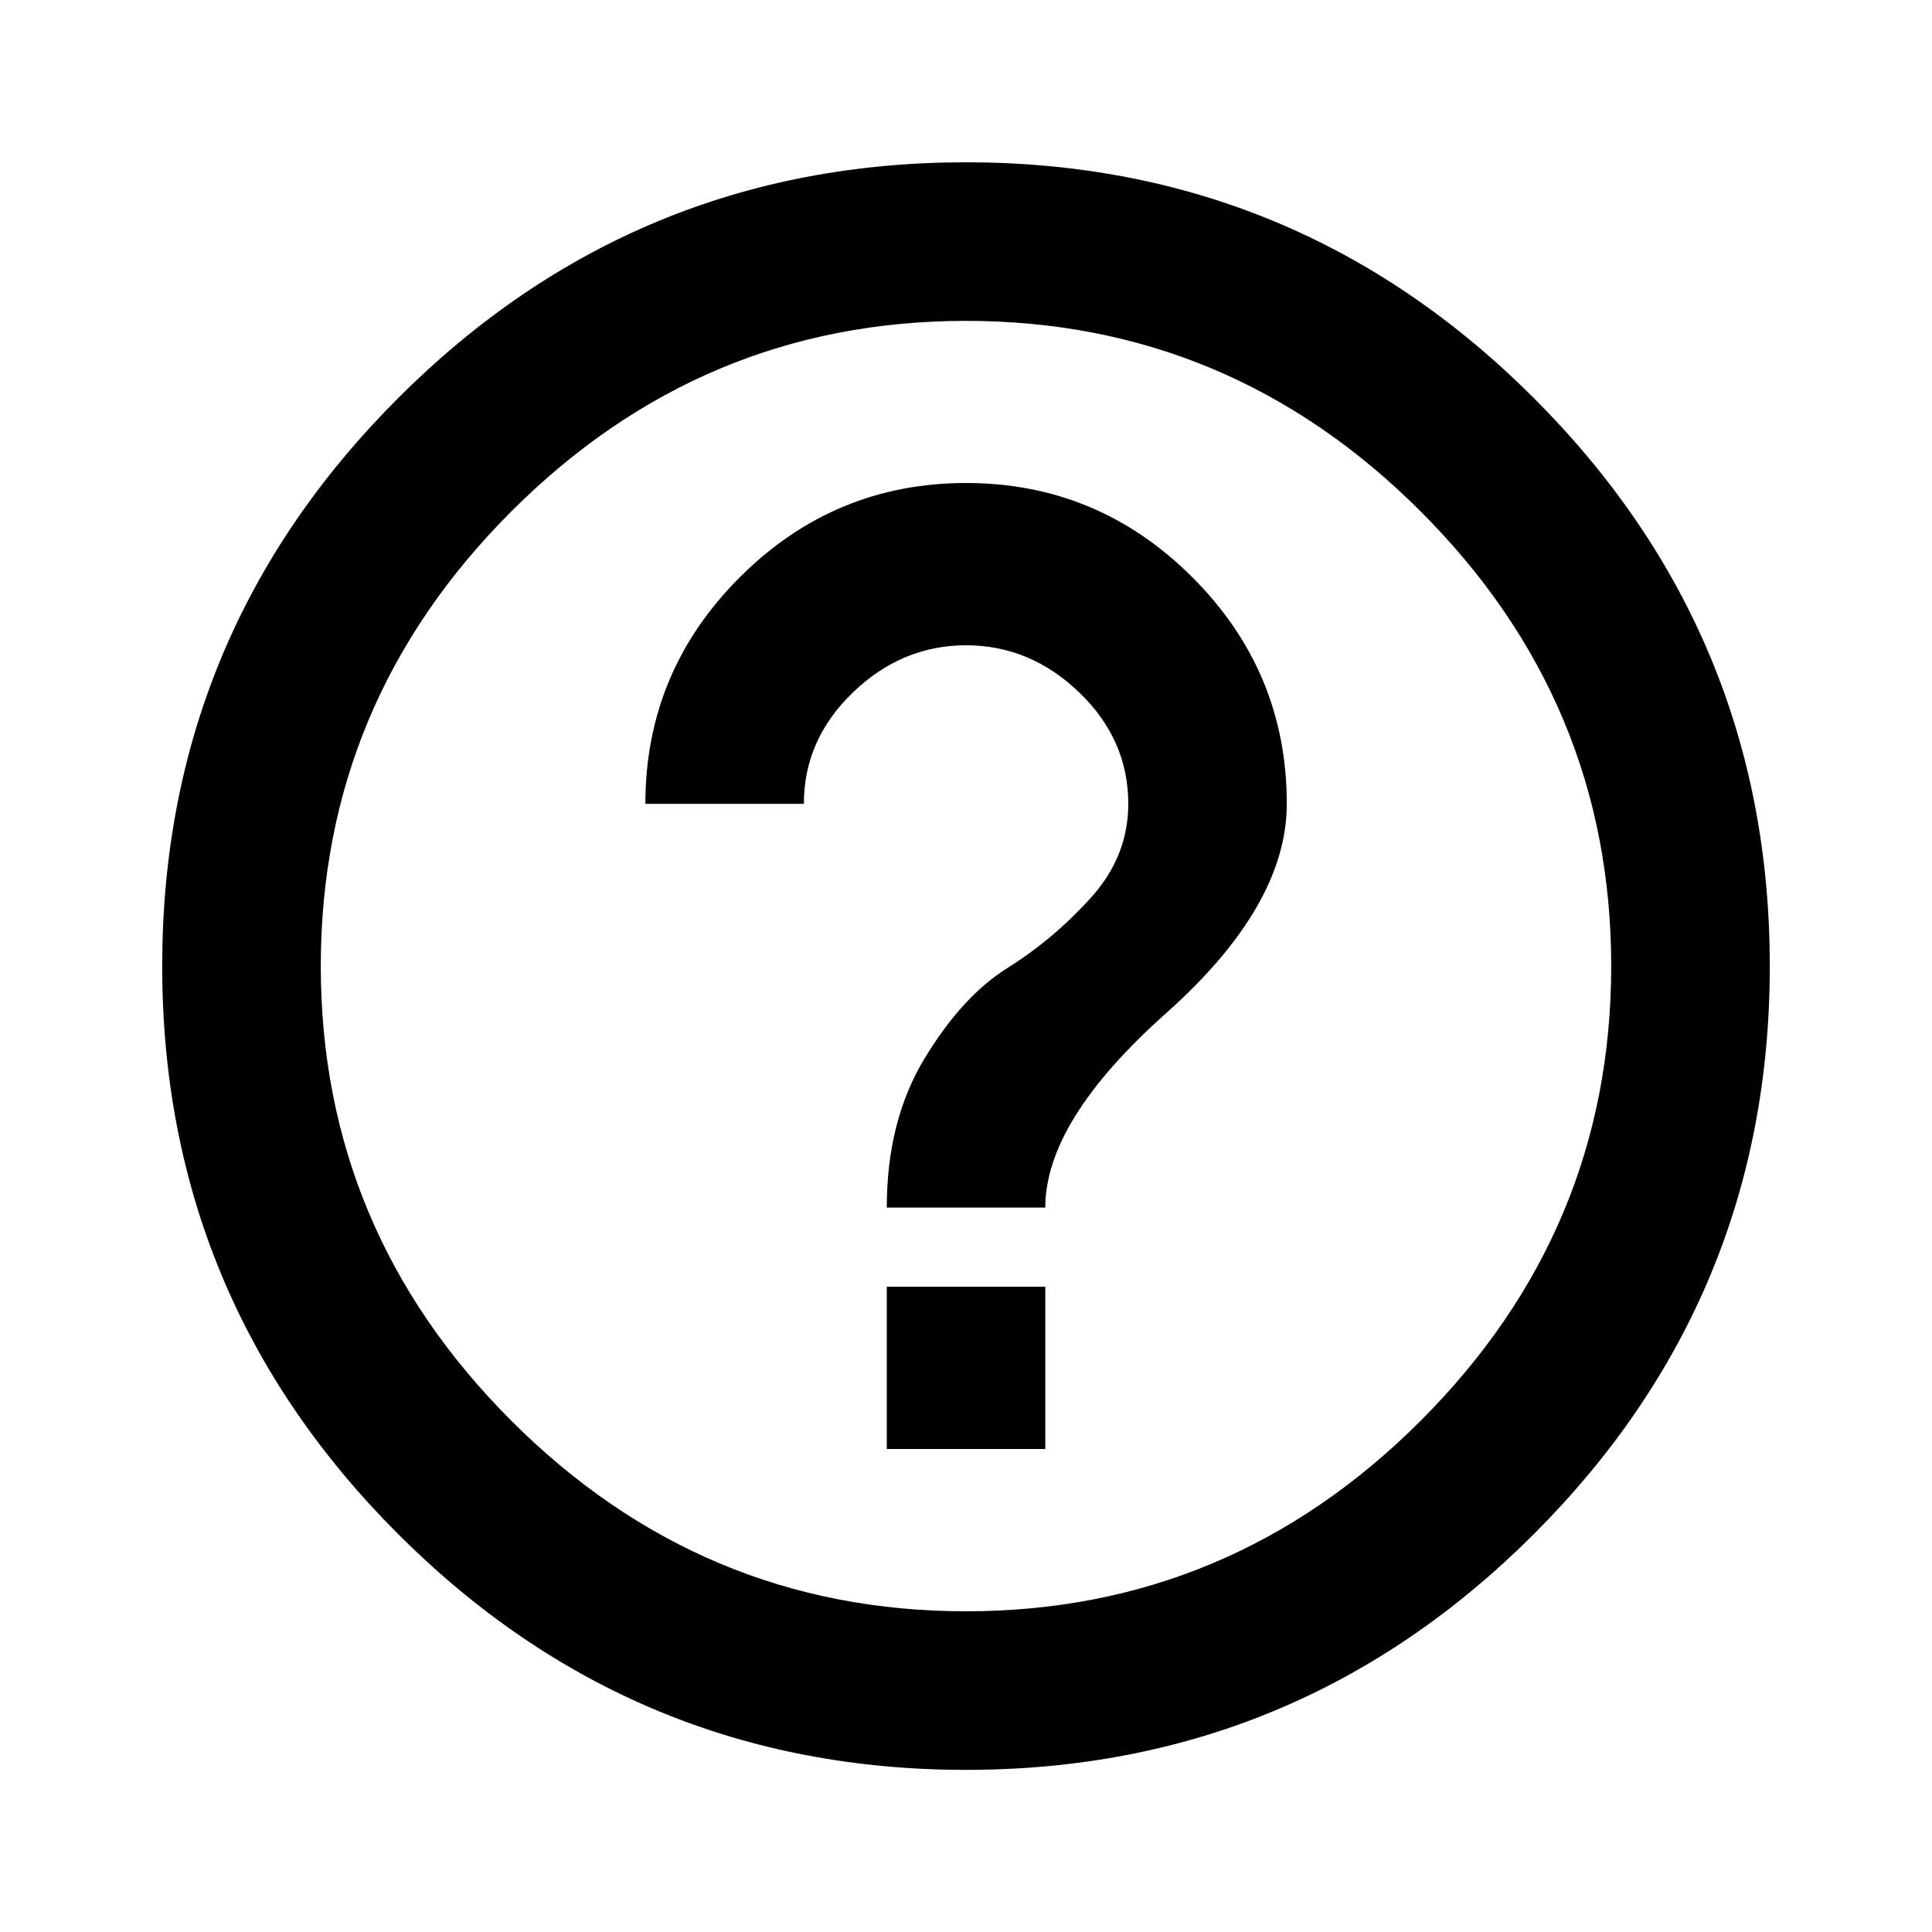
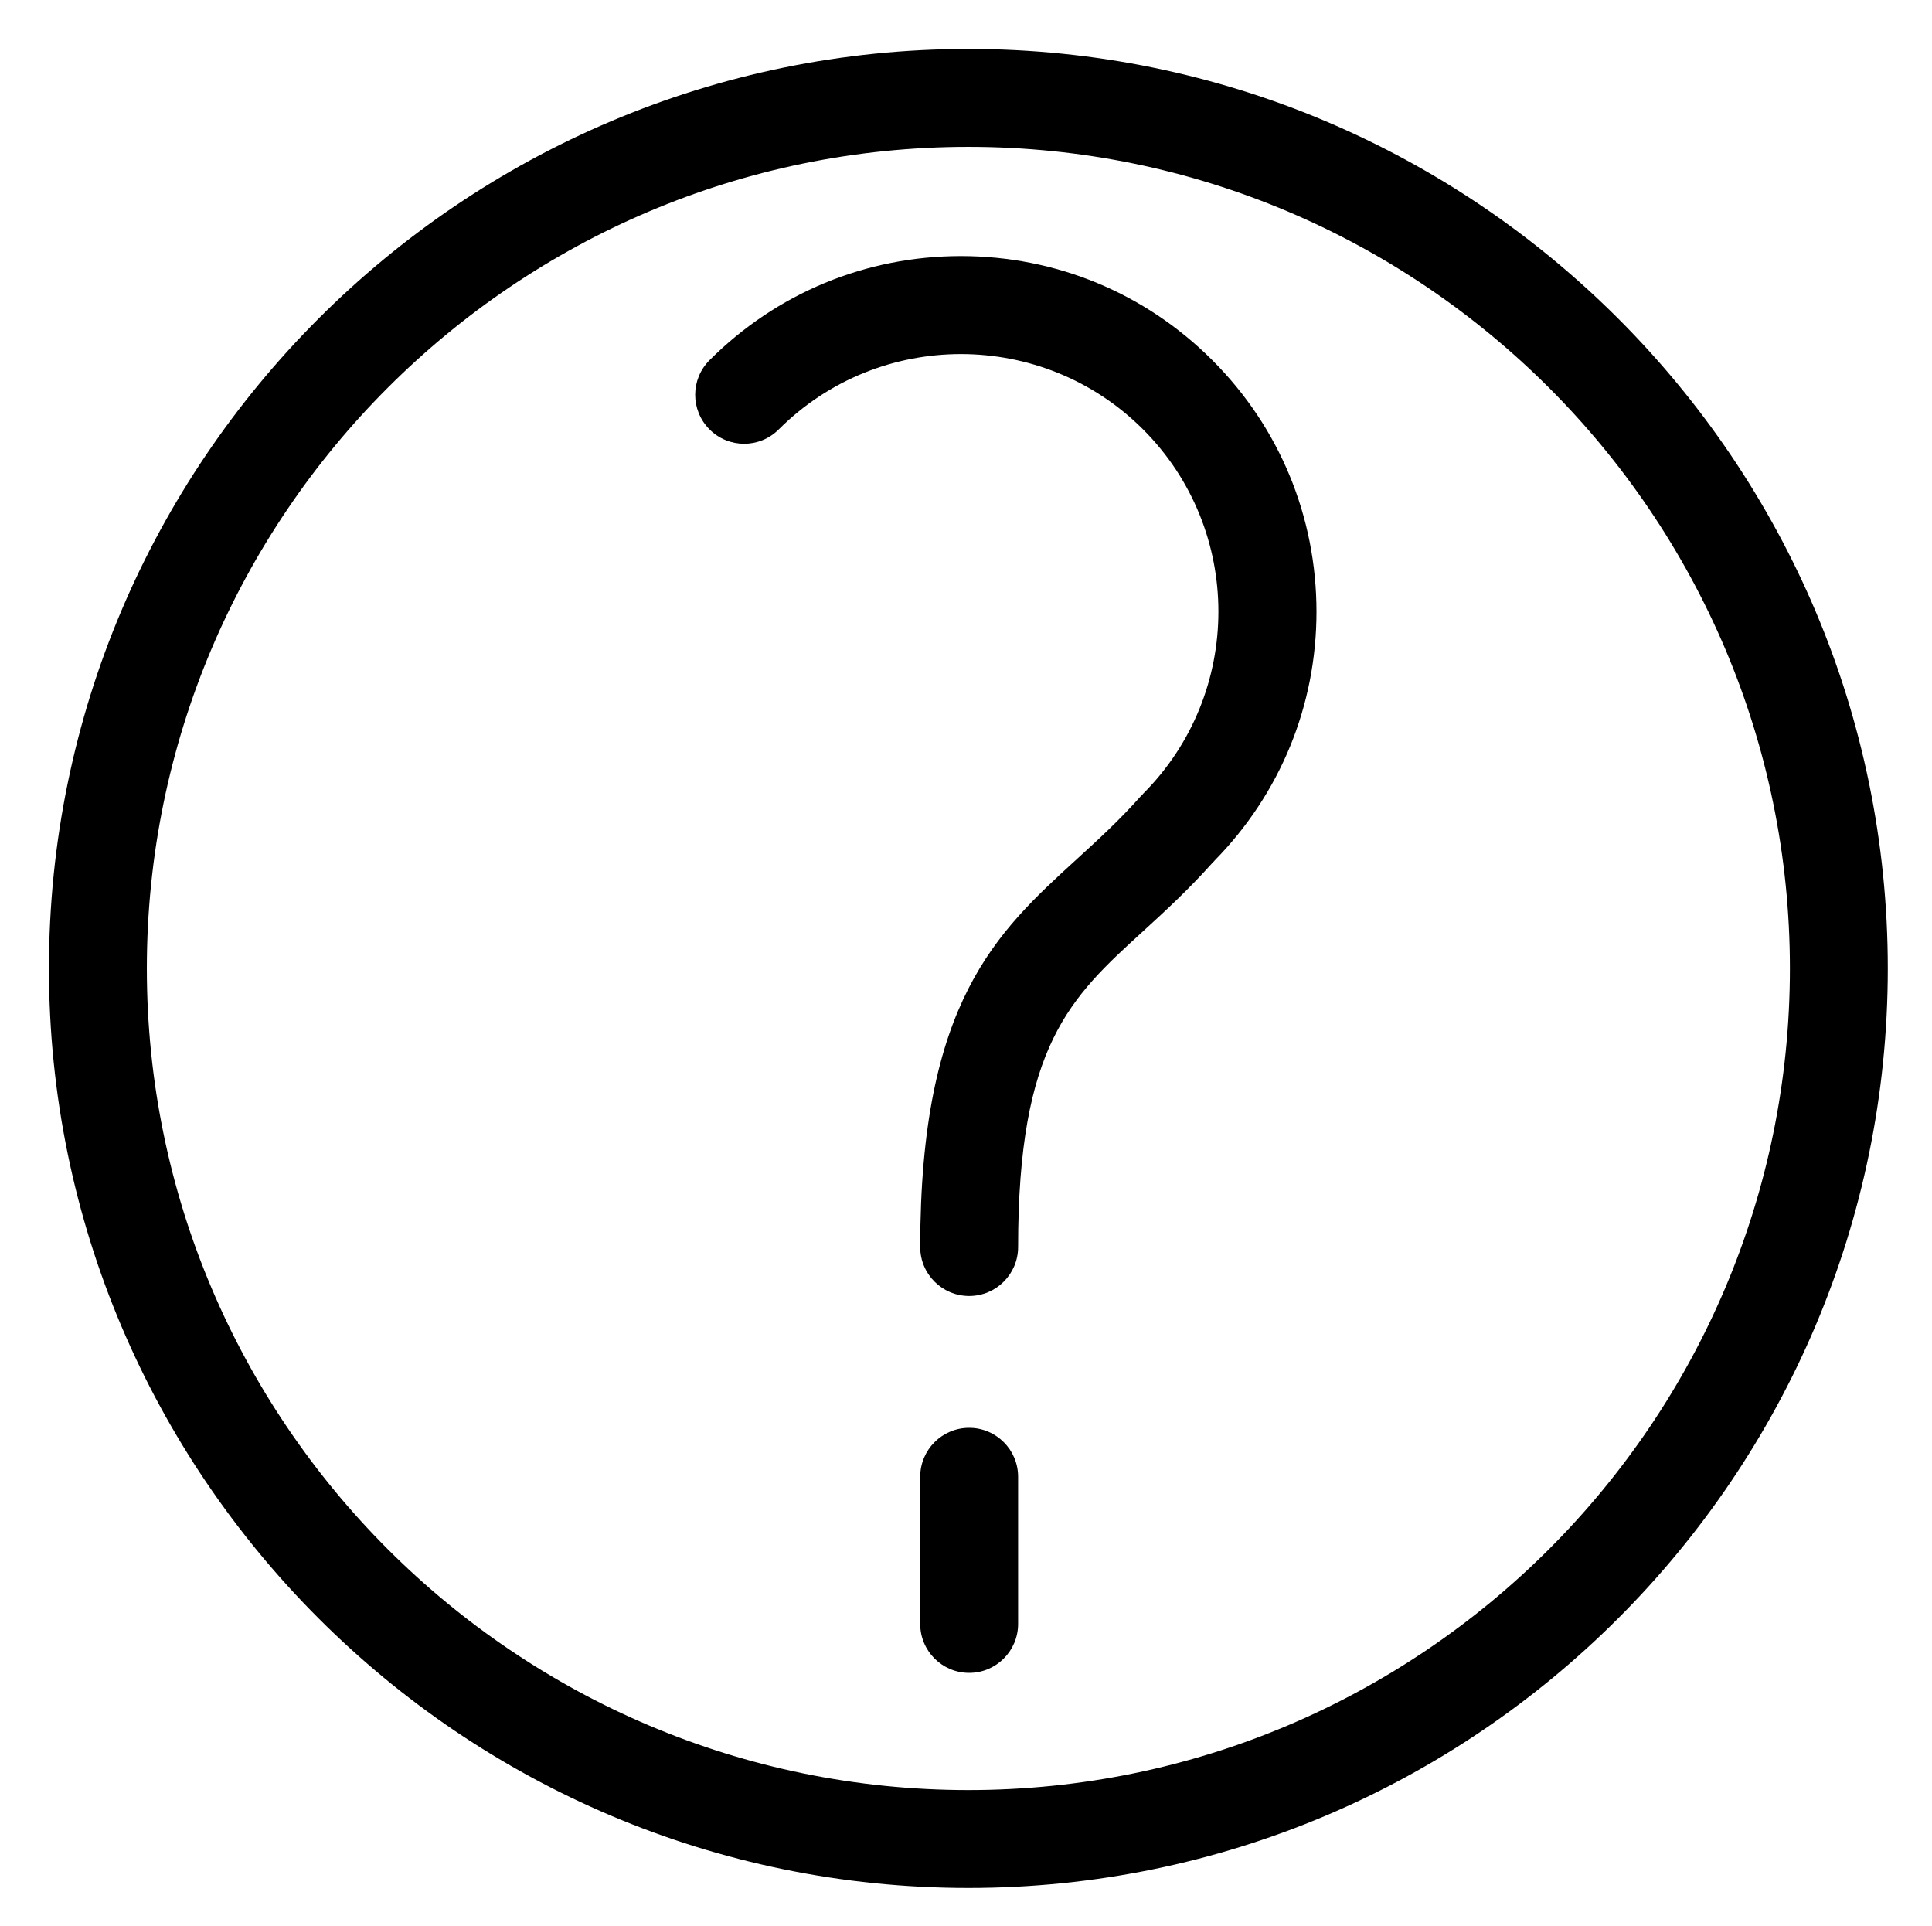
- <svg xmlns="http://www.w3.org/2000/svg" version="1.1" width="24" height="24" viewBox="0 0 24 24">
-   <path d="M12 6q1.641 0 2.813 1.172t1.172 2.813q0 1.266-1.5 2.602t-1.5 2.414h-1.969q0-1.078 0.469-1.852t1.031-1.125 1.031-0.867 0.469-1.172q0-0.797-0.609-1.383t-1.406-0.586-1.406 0.586-0.609 1.383h-1.969q0-1.641 1.172-2.813t2.813-1.172zM12 20.016q3.281 0 5.648-2.367t2.367-5.648-2.367-5.648-5.648-2.367-5.648 2.367-2.367 5.648 2.367 5.648 5.648 2.367zM12 2.016q4.125 0 7.055 2.93t2.93 7.055-2.93 7.055-7.055 2.93-7.055-2.93-2.93-7.055 2.93-7.055 7.055-2.93zM11.016 18v-2.016h1.969v2.016h-1.969z" />
+ <svg xmlns="http://www.w3.org/2000/svg" version="1.1" id="Ebene_1" x="0px" y="0px" width="39.471px" height="39.344px" viewBox="0 0 39.471 39.344" enable-background="new 0 0 39.471 39.344" xml:space="preserve">
+   <g>
+     <path d="M19.784,1C9.427,1,1,9.427,1,19.784s8.427,18.784,18.784,18.784s18.784-8.427,18.784-18.784S30.142,1,19.784,1z    M19.784,36.568C10.529,36.568,3,29.039,3,19.784S10.529,3,19.784,3s16.784,7.529,16.784,16.784S29.039,36.568,19.784,36.568z" />
+     <path d="M19.8,29.168c-0.552,0-1,0.448-1,1v3.006c0,0.552,0.448,1,1,1s1-0.448,1-1v-3.006C20.8,29.616,20.352,29.168,19.8,29.168z" />
+     <path d="M24.768,7.358c-1.372-1.372-3.196-2.127-5.136-2.127s-3.764,0.755-5.136,2.127c-0.391,0.391-0.391,1.023,0,1.414   s1.023,0.391,1.414,0c2.053-2.052,5.391-2.052,7.443,0c2.052,2.052,2.052,5.391,0,7.443c-0.007,0.007-0.01,0.018-0.017,0.025   c-0.007,0.008-0.018,0.011-0.025,0.019c-0.433,0.489-0.877,0.895-1.308,1.288C20.356,19.05,18.8,20.47,18.8,25.475   c0,0.552,0.448,1,1,1s1-0.448,1-1c0-4.123,1.07-5.099,2.552-6.45c0.434-0.396,0.925-0.847,1.414-1.394   c0-0.001,0.001-0.001,0.002-0.001c0.004-0.004,0.008-0.009,0.012-0.013c0.01-0.011,0.02-0.02,0.03-0.031   c0.001-0.001,0.001-0.003,0.003-0.005c1.342-1.366,2.083-3.169,2.083-5.086C26.895,10.554,26.14,8.729,24.768,7.358z" />
+   </g>
</svg>
